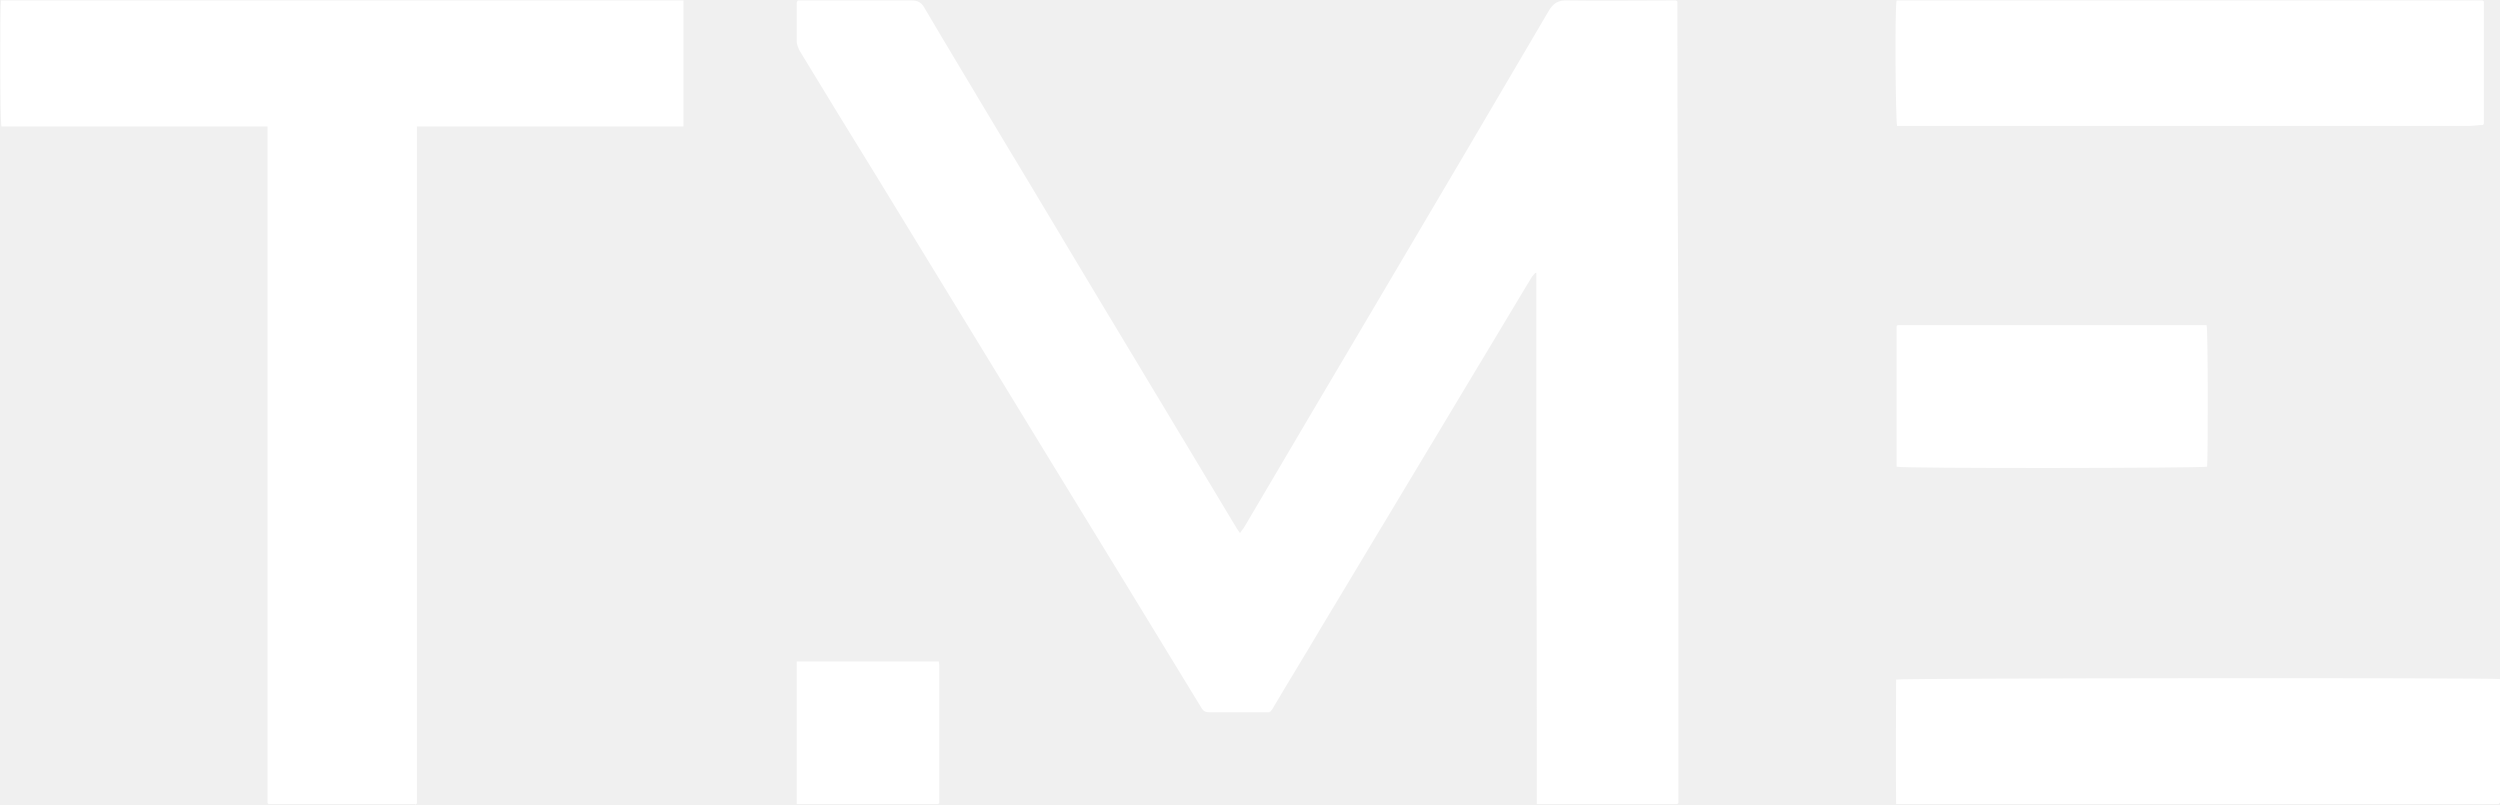
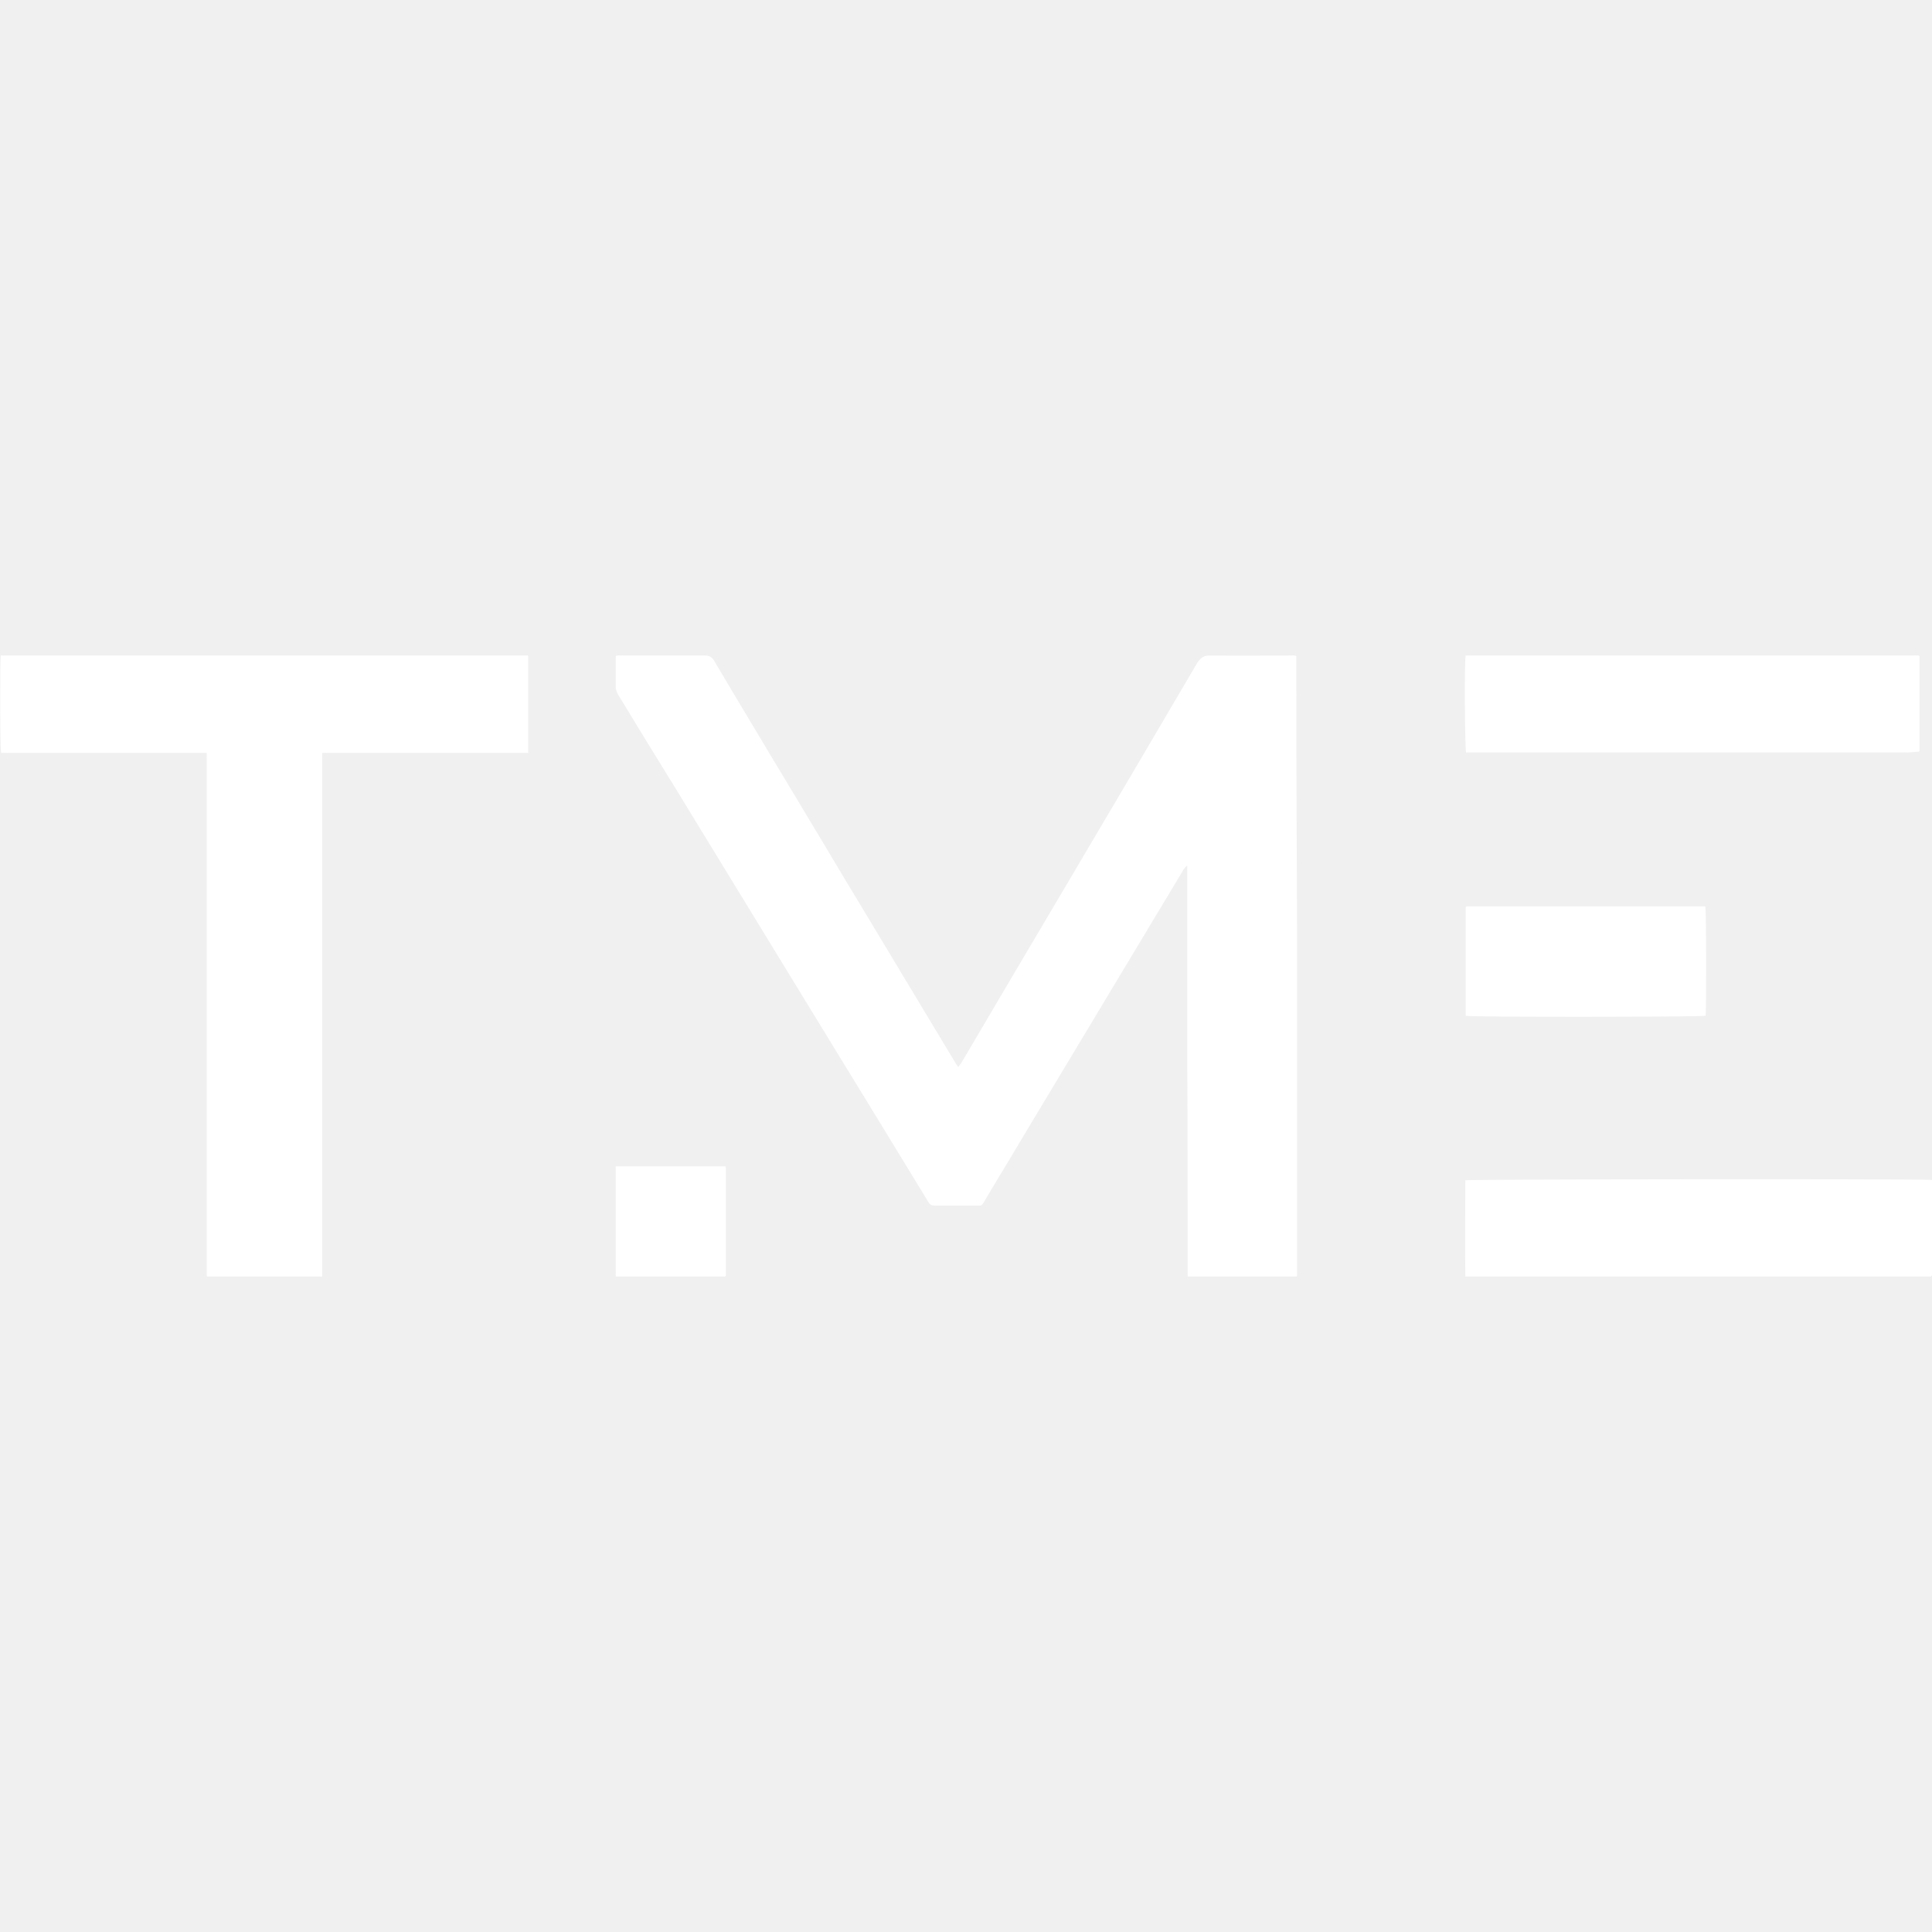
- <svg xmlns="http://www.w3.org/2000/svg" id="Layer_2" data-name="Layer 2" viewBox="0 0 51.21 16.48">
+ <svg xmlns="http://www.w3.org/2000/svg" id="Layer_2" data-name="Layer 2" viewBox="0 0 51.21 16.48" height="24" width="24">
  <defs>
    <style>
      .cls-1 {
        fill: #fff;
      }
    </style>
  </defs>
  <g id="Layer_1-2" data-name="Layer 1">
    <g>
      <path class="cls-1" d="m31.45,5.59s-.05.05-.07.08c-1.44,2.4-2.88,4.79-4.32,7.19-.33.56-.67,1.11-1,1.67-.01.02-.03.03-.04.05-.01,0-.02,0-.03.01-.17,0-.33,0-.5,0-.24,0-.48,0-.72,0-.07,0-.12-.02-.16-.09-1.04-1.71-2.09-3.42-3.13-5.12-1.17-1.92-2.35-3.84-3.52-5.76-.53-.86-1.06-1.72-1.58-2.58-.03-.06-.06-.13-.06-.19,0-.26,0-.52,0-.78,0-.02,0-.03.02-.06.04,0,.09,0,.13,0,.74,0,1.47,0,2.21,0,.12,0,.19.04.25.14.5.85,1.01,1.69,1.51,2.53.87,1.44,1.73,2.89,2.6,4.33.76,1.26,1.52,2.53,2.28,3.79.02.04.05.07.08.12.03-.05.06-.08.08-.11.91-1.55,1.83-3.1,2.74-4.64,1.17-1.98,2.34-3.96,3.5-5.94.1-.17.2-.23.4-.22.69.01,1.38,0,2.07,0,.05,0,.1,0,.14,0,0,0,.02.01.03.02,0,.12,0,.24,0,.36,0,2.27.01,4.53.02,6.8,0,3.06,0,6.12,0,9.17,0,.03,0,.06,0,.09,0,0-.02.01-.02.02-.1,0-.19,0-.29,0-.8,0-1.6,0-2.4,0-.06,0-.11,0-.19,0,0-.08,0-.15,0-.22,0-1.82,0-3.65-.01-5.47,0-1.55,0-3.11,0-4.66,0-.18,0-.36,0-.53,0,0,0,0,0,0Z" />
      <path class="cls-1" d="m8.5,16.47c-.06,0-.11,0-.17,0-.9,0-1.8,0-2.7,0-.05,0-.1,0-.13,0-.01-.01-.02-.02-.02-.02,0,0,0,0,0-.01,0,0,0,0,0-.01,0,0,0,0,0-.01,0,0,0,0,0-.01,0,0,0-.02,0-.03s0-.02,0-.03c0-4.56,0-9.11,0-13.67,0,0,0-.02,0-.03,0,0,0,0,0-.01,0,0,0,0,0-.01,0,0,0,0,0-.01,0,0,0,0,0-.03H.03C0,2.49,0,.14.02.01h13.98v2.58h-5.46c0,.07,0,.12,0,.18,0,.81,0,1.62,0,2.43,0,3.67,0,7.34,0,11.01,0,.08,0,.16,0,.25,0,0-.02.01-.03.02Z" />
      <path class="cls-1" d="m51.18,16.47c-.07,0-.14,0-.21,0-3.96,0-7.91,0-11.87,0h-.26c-.01-.86,0-1.71,0-2.55.1-.03,12.18-.04,12.37-.01,0,.02,0,.05,0,.07,0,.8,0,1.6,0,2.4,0,.02,0,.04,0,.06,0,0-.01.01-.02.02Z" />
      <path class="cls-1" d="m50.87,2.56c-.1,0-.21.02-.31.02-3.71,0-7.42,0-11.14,0-.14,0-.28,0-.42,0-.05,0-.09,0-.14,0-.03-.1-.05-2.38-.01-2.57.07,0,.14,0,.21,0,3.83,0,7.65,0,11.48,0,.1,0,.2,0,.3,0,.01,0,.03.01.04.02,0,.03,0,.06,0,.09,0,.79,0,1.57,0,2.36,0,.02,0,.03,0,.05,0,0-.01.02-.02.03Z" />
      <path class="cls-1" d="m38.85,6.66c.05,0,.1,0,.16,0,2.02,0,4.04,0,6.06,0,.04,0,.09,0,.13,0,.03.1.03,2.74.01,2.9-.16.03-6.21.04-6.36,0,0-.03,0-.06,0-.1,0-.91,0-1.83,0-2.74,0,0,0-.02,0-.03,0,0,.01-.02.02-.03Z" />
      <path class="cls-1" d="m19.21,16.47c-.08,0-.17,0-.25,0-.82,0-1.65,0-2.47,0-.05,0-.1,0-.17,0v-2.92h2.91s.01.05.01.08c0,.93,0,1.85,0,2.78,0,.01,0,.03,0,.04,0,0-.02.01-.02.02Z" />
      <path class="cls-1" d="m50.88.03s-.03-.01-.04-.02c.01,0,.03.01.04.02Z" />
      <path class="cls-1" d="m38.85,6.66s-.01.02-.02.03c0,0,.01-.02.02-.03Z" />
      <path class="cls-1" d="m31.45,5.59s0,0,0,0c0,0,0,0,0,0Z" />
      <path class="cls-1" d="m50.87,2.56s.01-.02.02-.03c0,0-.01.02-.02.03Z" />
      <path class="cls-1" d="m25.99,14.59s.02,0,.03-.01c-.01,0-.02,0-.03.01Z" />
      <path class="cls-1" d="m34.35.03s-.02-.01-.03-.02c0,0,.02.01.03.02Z" />
      <path class="cls-1" d="m8.5,16.47s.02-.01.03-.02c0,0-.02.01-.03.02Z" />
      <path class="cls-1" d="m19.21,16.47s.02-.01.02-.02c0,0-.02.01-.02.02Z" />
      <path class="cls-1" d="m34.35,16.47s.02-.01.02-.02c0,0-.02.01-.02.02Z" />
      <path class="cls-1" d="m51.18,16.47s.01-.01.02-.02c0,0-.01.01-.02.02Z" />
    </g>
  </g>
</svg>
